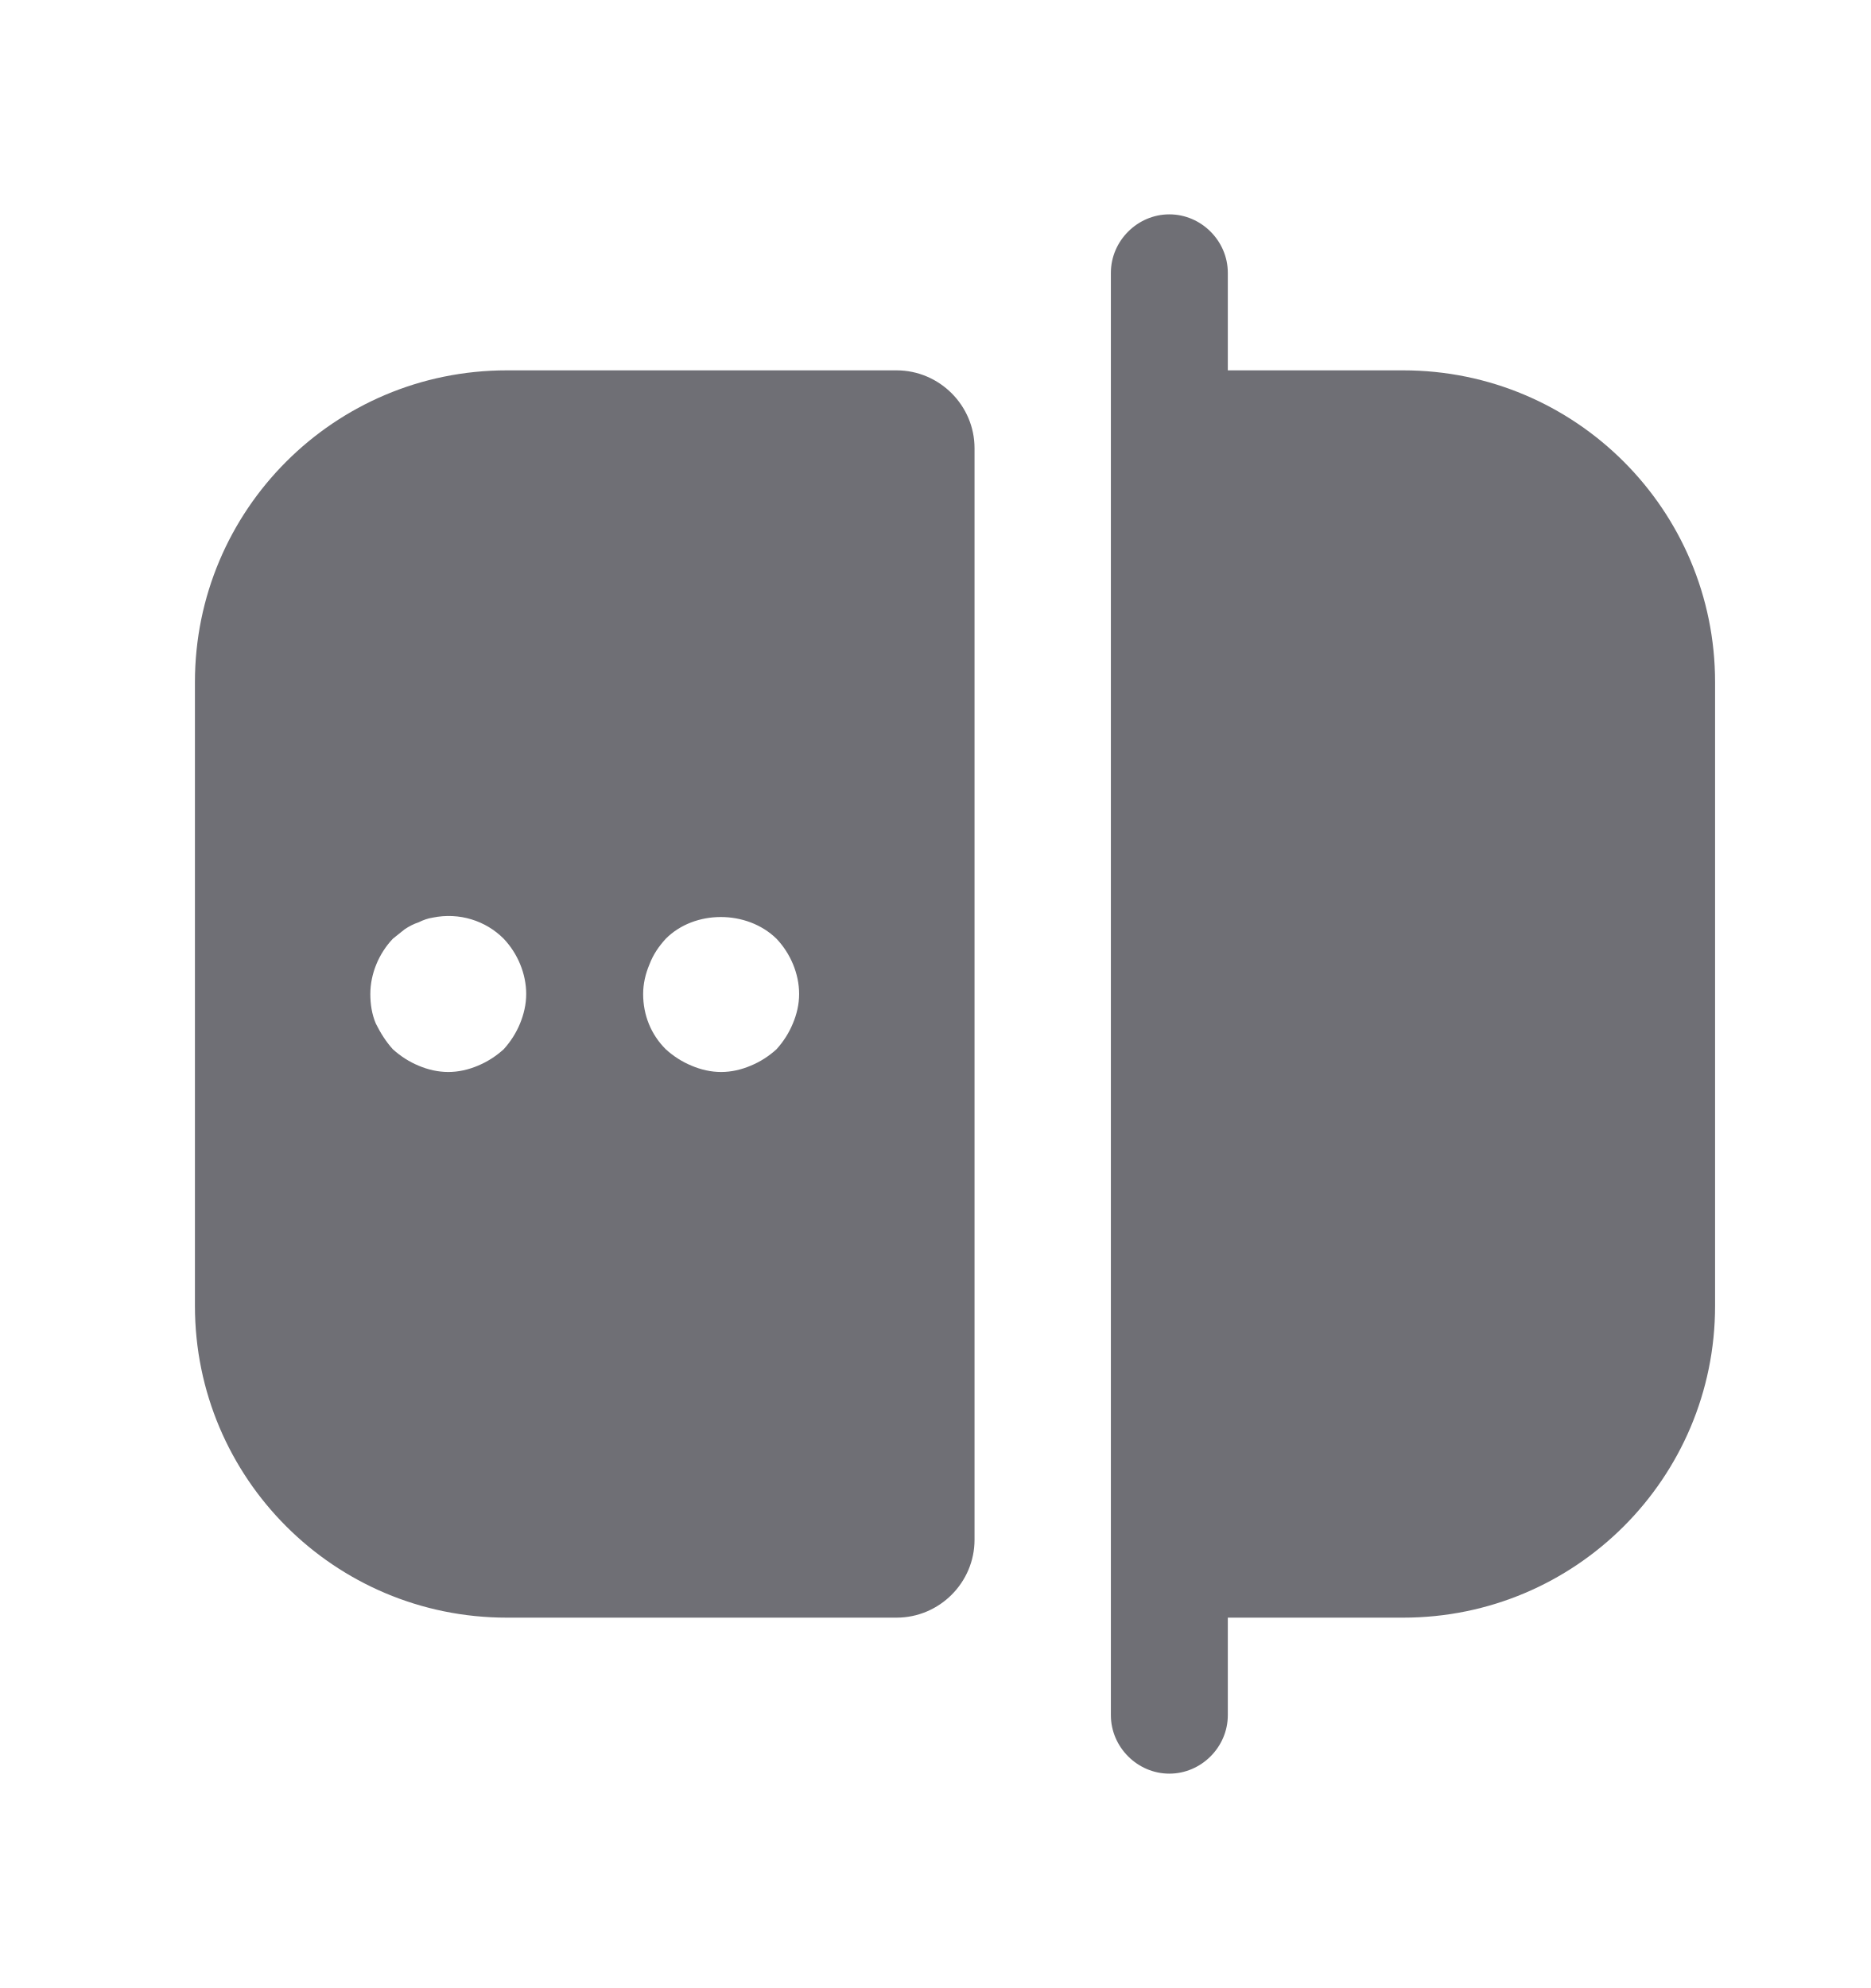
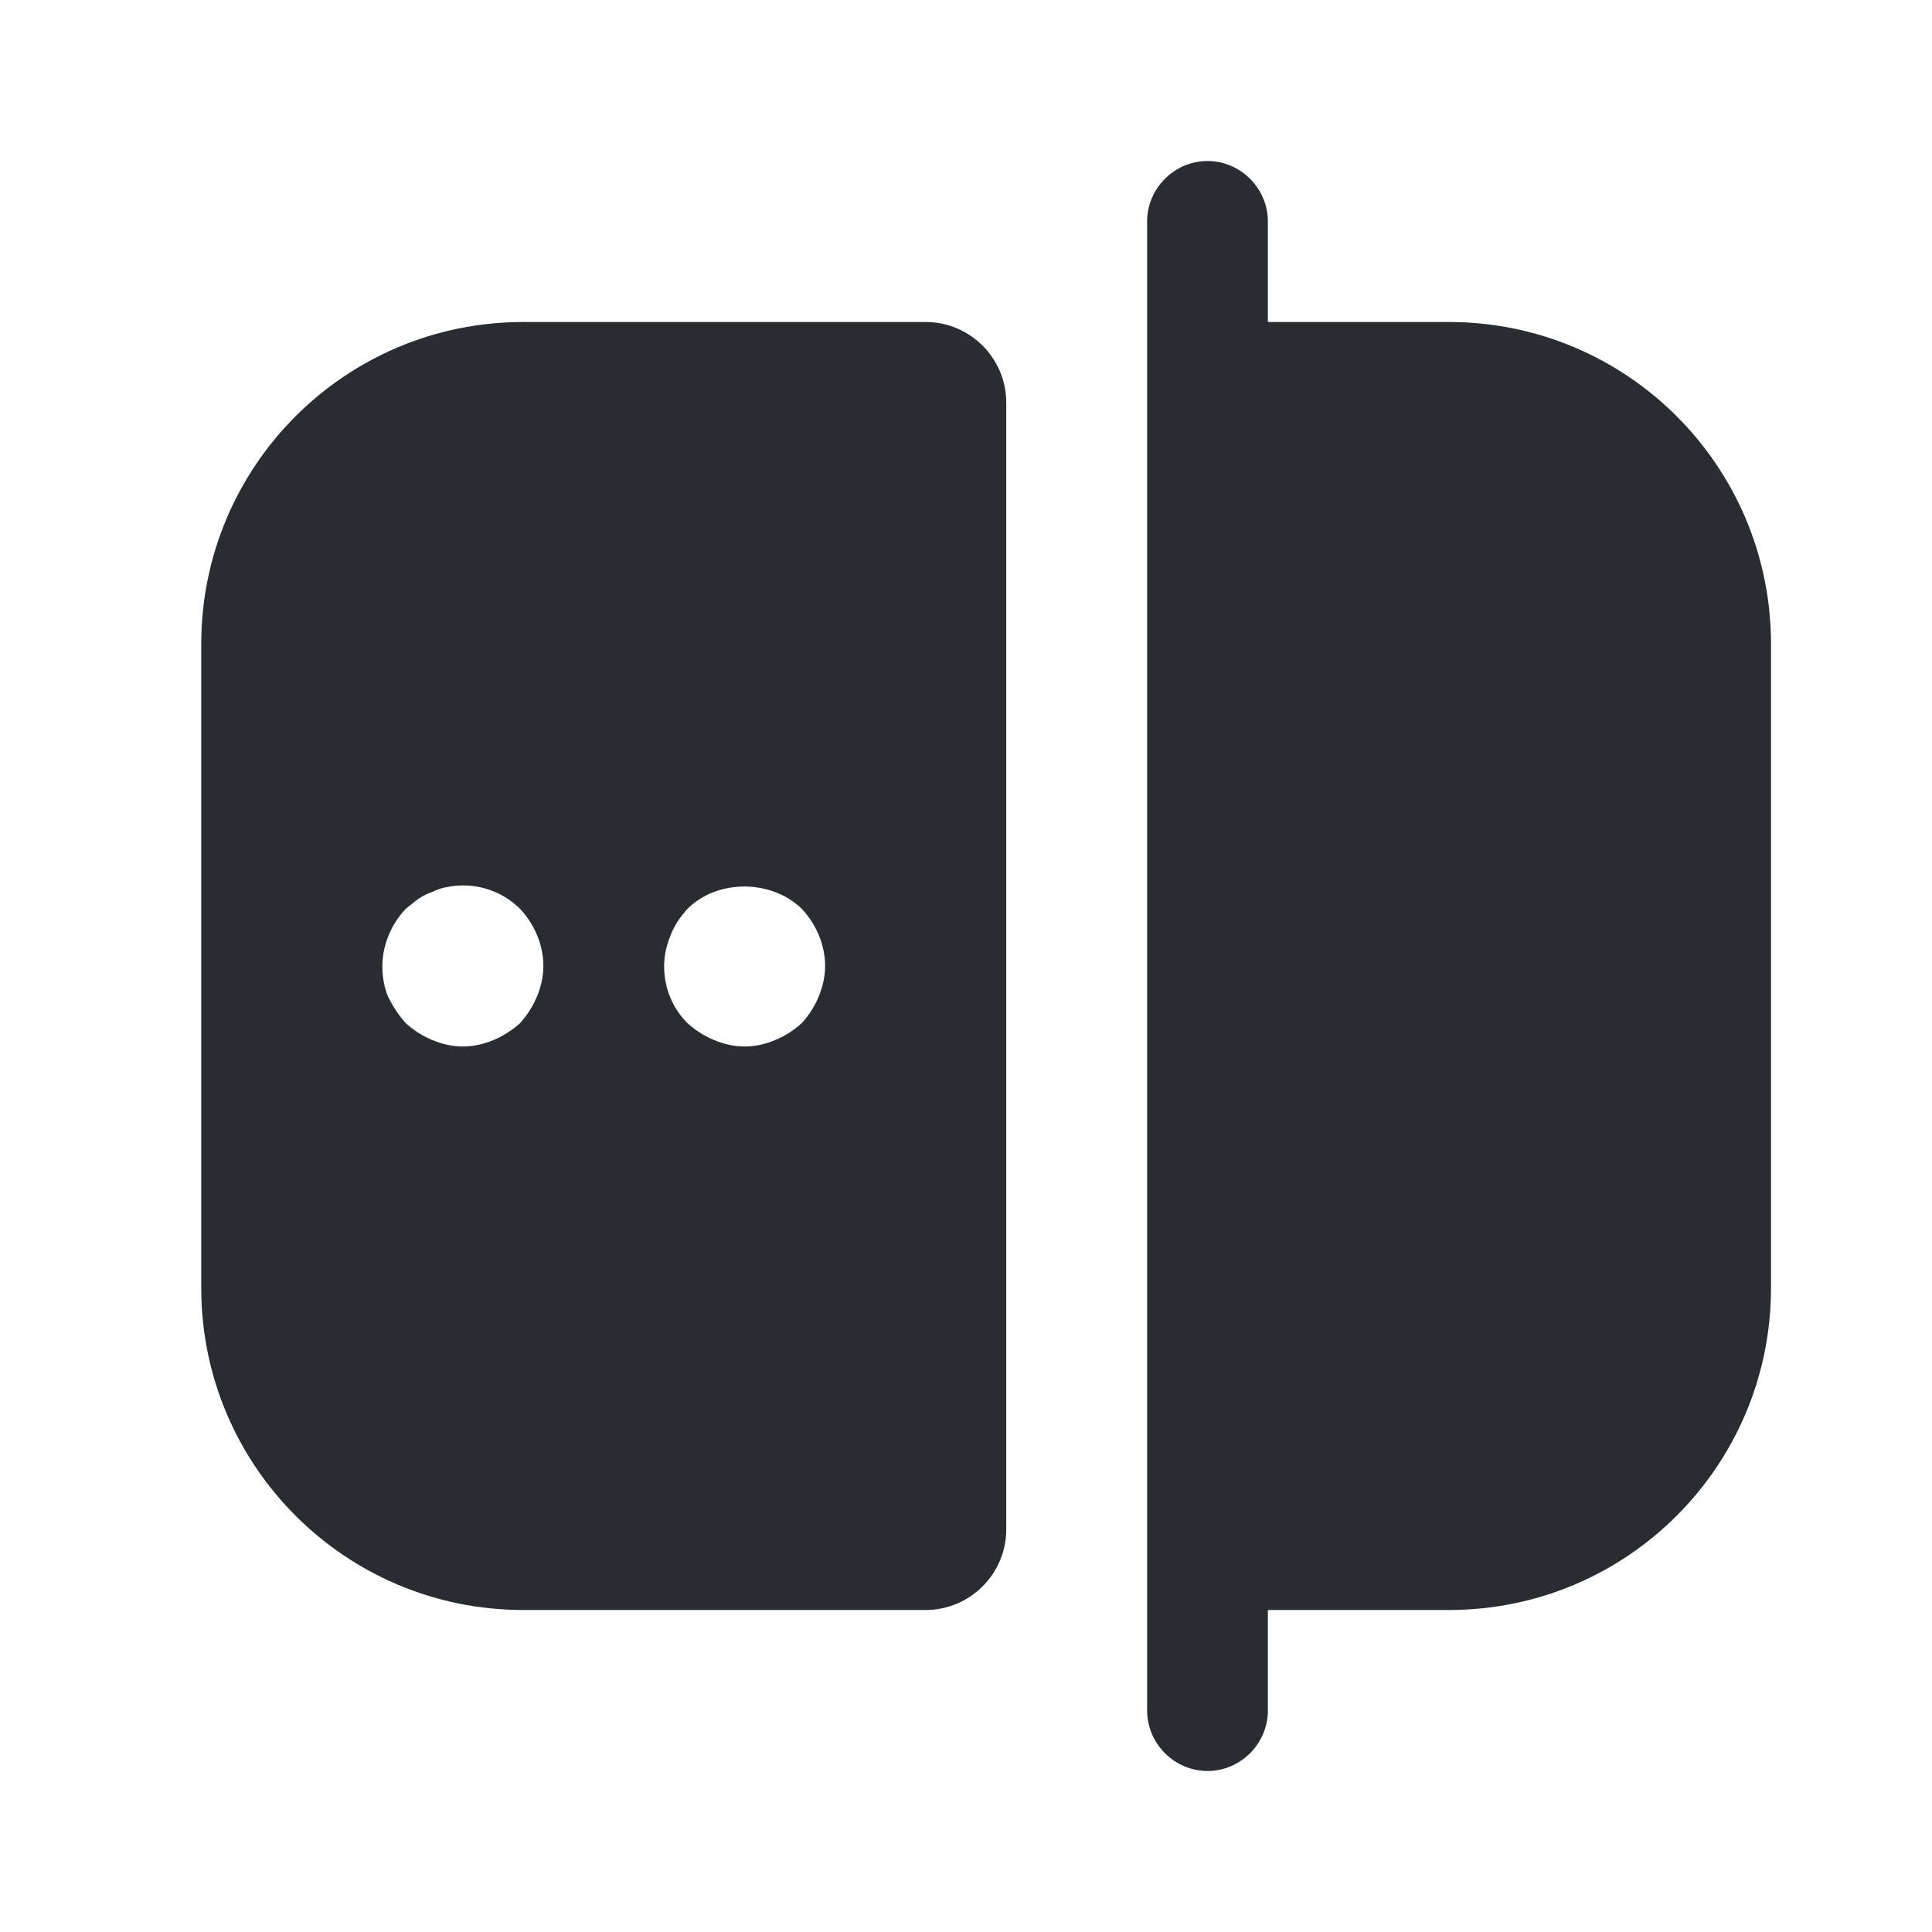
- <svg xmlns="http://www.w3.org/2000/svg" width="16" height="17" viewBox="0 0 16 17" fill="none">
-   <path d="M12 3.167H10.5V2.333C10.5 2.06 10.273 1.833 10 1.833C9.727 1.833 9.5 2.06 9.5 2.333V14.667C9.5 14.94 9.727 15.167 10 15.167C10.273 15.167 10.5 14.94 10.5 14.667V13.833H12C13.473 13.833 14.667 12.64 14.667 11.167V5.833C14.667 4.36 13.473 3.167 12 3.167Z" fill="#6F6F75" />
-   <path d="M4.334 3.167C2.86 3.167 1.667 4.36 1.667 5.833V11.167C1.667 12.64 2.86 13.833 4.334 13.833H7.667C8.034 13.833 8.334 13.533 8.334 13.167V3.833C8.334 3.467 8.034 3.167 7.667 3.167H4.334ZM4.447 8.753C4.414 8.833 4.367 8.907 4.307 8.973C4.24 9.033 4.167 9.08 4.087 9.113C4.007 9.147 3.92 9.167 3.834 9.167C3.747 9.167 3.66 9.147 3.58 9.113C3.5 9.08 3.427 9.033 3.36 8.973C3.3 8.907 3.254 8.833 3.214 8.753C3.18 8.673 3.167 8.587 3.167 8.5C3.167 8.327 3.24 8.153 3.36 8.027C3.394 8 3.427 7.973 3.46 7.947C3.5 7.92 3.54 7.9 3.58 7.887C3.62 7.867 3.66 7.853 3.7 7.847C3.927 7.8 4.154 7.873 4.307 8.027C4.427 8.153 4.5 8.327 4.5 8.5C4.5 8.587 4.48 8.673 4.447 8.753ZM6.78 8.753C6.747 8.833 6.7 8.907 6.64 8.973C6.574 9.033 6.5 9.08 6.42 9.113C6.34 9.147 6.254 9.167 6.167 9.167C6.08 9.167 5.994 9.147 5.914 9.113C5.834 9.08 5.76 9.033 5.694 8.973C5.567 8.847 5.5 8.68 5.5 8.5C5.5 8.413 5.52 8.327 5.554 8.247C5.587 8.16 5.634 8.093 5.694 8.027C5.94 7.78 6.387 7.78 6.64 8.027C6.76 8.153 6.834 8.327 6.834 8.5C6.834 8.587 6.814 8.673 6.78 8.753Z" fill="#6F6F75" />
+ <svg xmlns="http://www.w3.org/2000/svg" width="24" height="24" viewBox="0 0 24 24" fill="none">
+   <path d="M18 4H15.75V2.75C15.75 2.34 15.41 2 15 2C14.59 2 14.25 2.34 14.25 2.75V21.25C14.25 21.66 14.59 22 15 22C15.41 22 15.75 21.66 15.75 21.25V20H18C20.21 20 22 18.21 22 16V8C22 5.79 20.21 4 18 4Z" fill="#292D32" />
+   <path d="M6.5 4C4.29 4 2.5 5.79 2.5 8V16C2.5 18.21 4.29 20 6.5 20H11.5C12.05 20 12.5 19.55 12.5 19V5C12.5 4.45 12.05 4 11.5 4H6.5ZM6.67 12.38C6.62 12.5 6.55 12.61 6.46 12.71C6.36 12.8 6.25 12.87 6.13 12.92C6.01 12.97 5.88 13 5.75 13C5.62 13 5.49 12.97 5.37 12.92C5.25 12.87 5.14 12.8 5.04 12.71C4.95 12.61 4.88 12.5 4.82 12.38C4.77 12.26 4.75 12.13 4.75 12C4.75 11.74 4.86 11.48 5.04 11.29C5.09 11.25 5.14 11.21 5.19 11.17C5.25 11.13 5.31 11.1 5.37 11.08C5.43 11.05 5.49 11.03 5.55 11.02C5.89 10.95 6.23 11.06 6.46 11.29C6.64 11.48 6.75 11.74 6.75 12C6.75 12.13 6.72 12.26 6.67 12.38ZM10.17 12.38C10.12 12.5 10.05 12.61 9.96 12.71C9.86 12.8 9.75 12.87 9.63 12.92C9.51 12.97 9.38 13 9.25 13C9.12 13 8.99 12.97 8.87 12.92C8.75 12.87 8.64 12.8 8.54 12.71C8.35 12.52 8.25 12.27 8.25 12C8.25 11.87 8.28 11.74 8.33 11.62C8.38 11.49 8.45 11.39 8.54 11.29C8.91 10.92 9.58 10.92 9.96 11.29C10.14 11.48 10.25 11.74 10.25 12C10.25 12.13 10.22 12.26 10.17 12.38Z" fill="#292D32" />
</svg>
